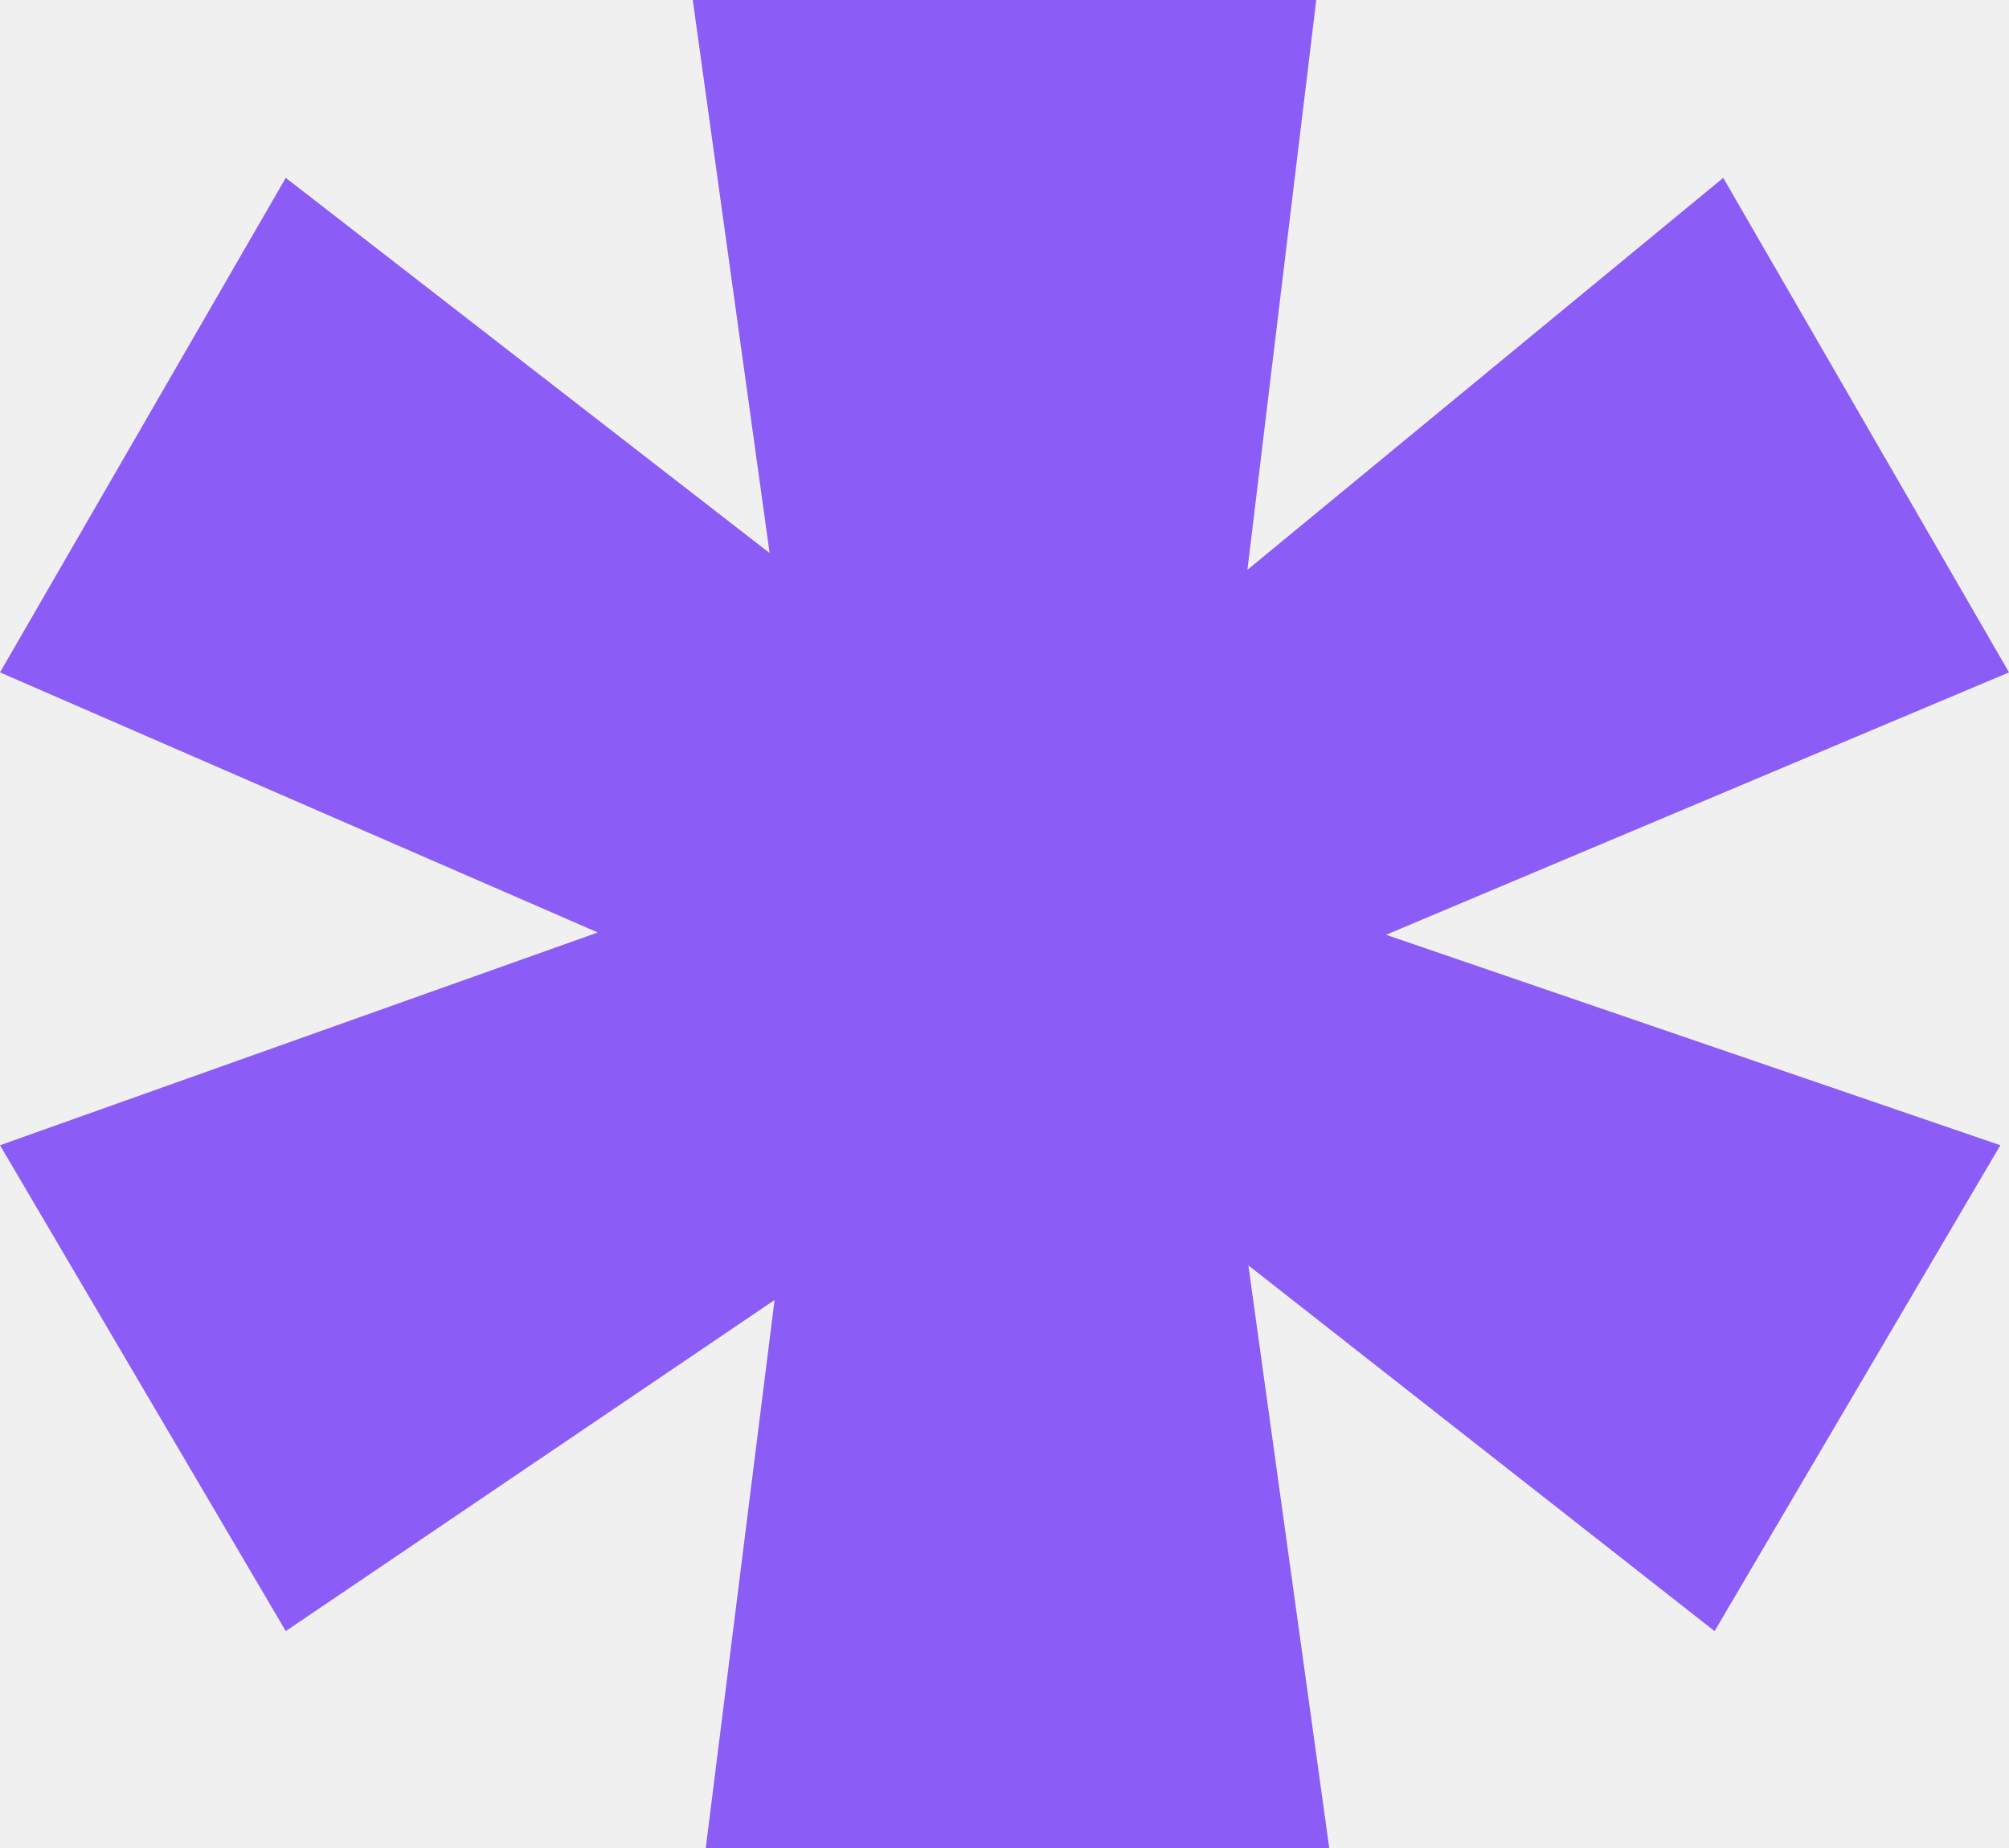
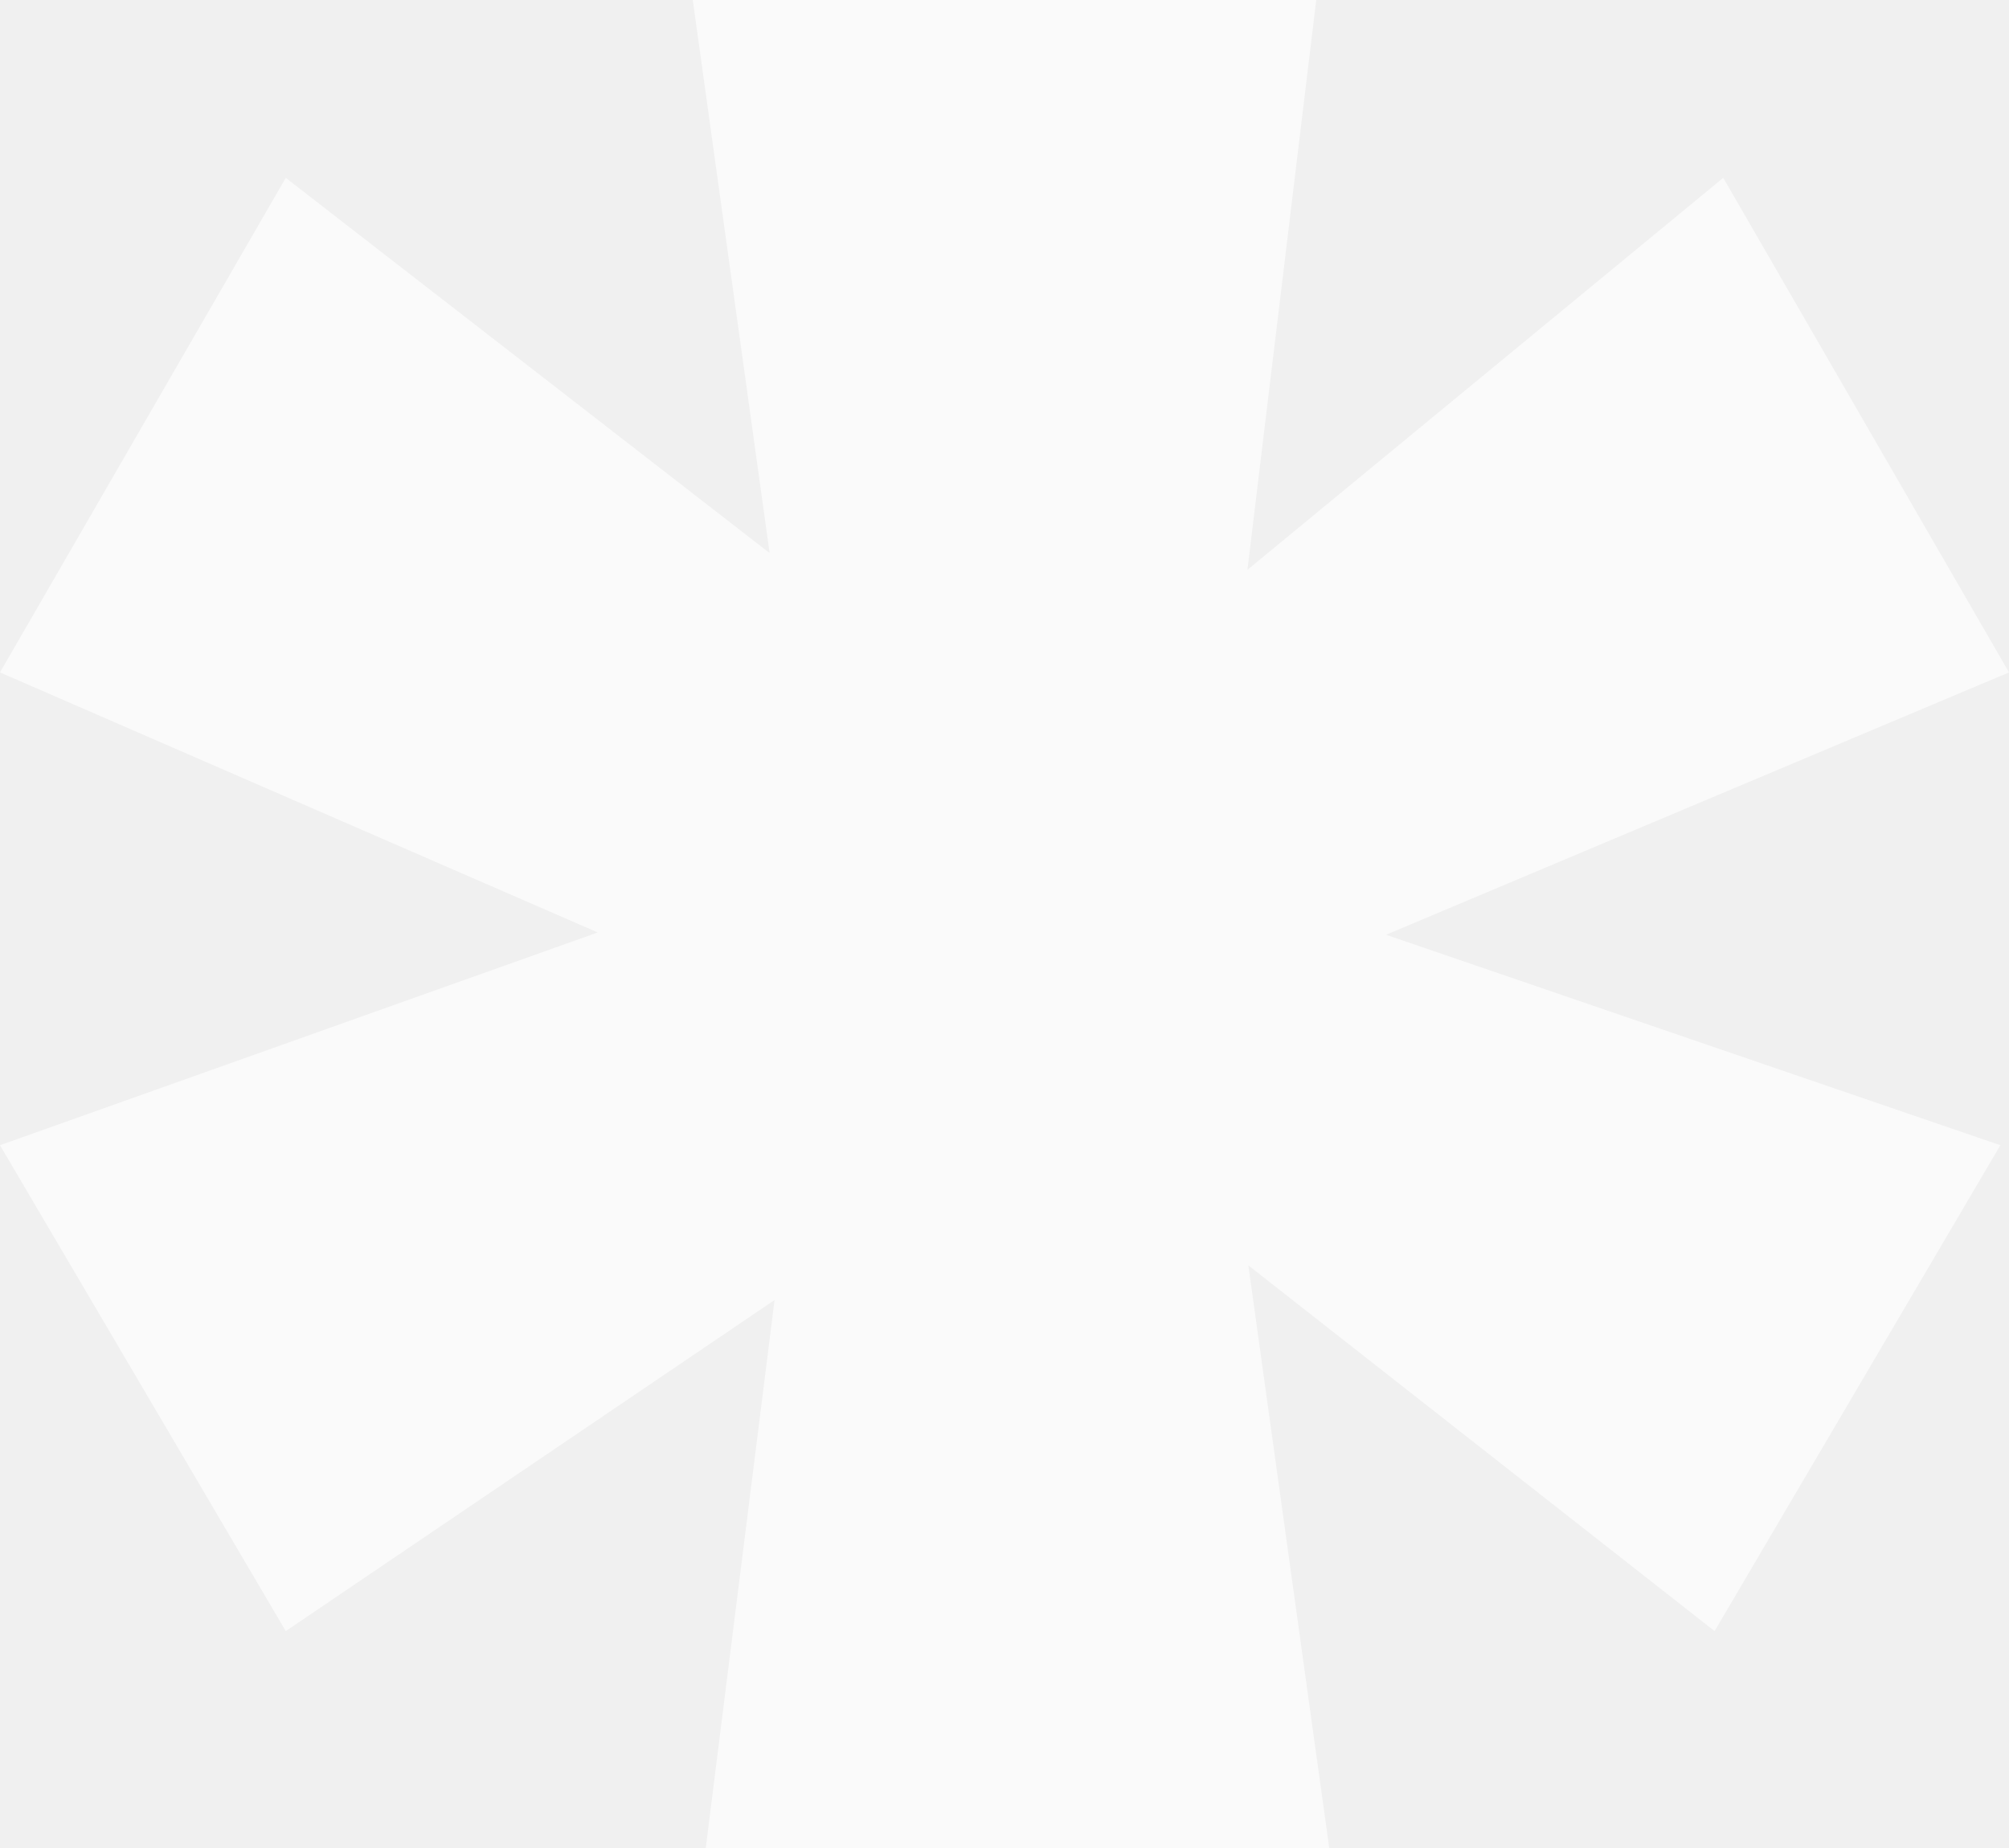
<svg xmlns="http://www.w3.org/2000/svg" width="100" height="92" viewBox="0 0 100 92" fill="none" aria-label="Nebulodactyl Logo">
  <g clip-path="url(#a)">
-     <path d="m35.13 92 4.094-32.61 5.604 1.08-30.604 20.732L0 57.014l32.759-11.662v2.376L0 33.474l14.224-24.62L45.69 33.258l-6.466.864L34.483 0h31.034l-4.094 33.906-4.742-1.08L85.776 8.854 100 33.474 66.164 47.728v-2.16l33.405 11.446-14.224 24.188L57.543 59.39h4.095L66.164 92z" fill="#8b5cf6" />
+     <path d="m35.13 92 4.094-32.61 5.604 1.08-30.604 20.732L0 57.014l32.759-11.662v2.376L0 33.474l14.224-24.62L45.69 33.258l-6.466.864L34.483 0h31.034l-4.094 33.906-4.742-1.08L85.776 8.854 100 33.474 66.164 47.728v-2.16l33.405 11.446-14.224 24.188L57.543 59.39h4.095L66.164 92z" fill="#fafafa" />
  </g>
  <defs>
    <clipPath id="a">
      <path fill="#fff" d="M0 0h100v92H0z" />
    </clipPath>
  </defs>
</svg>
